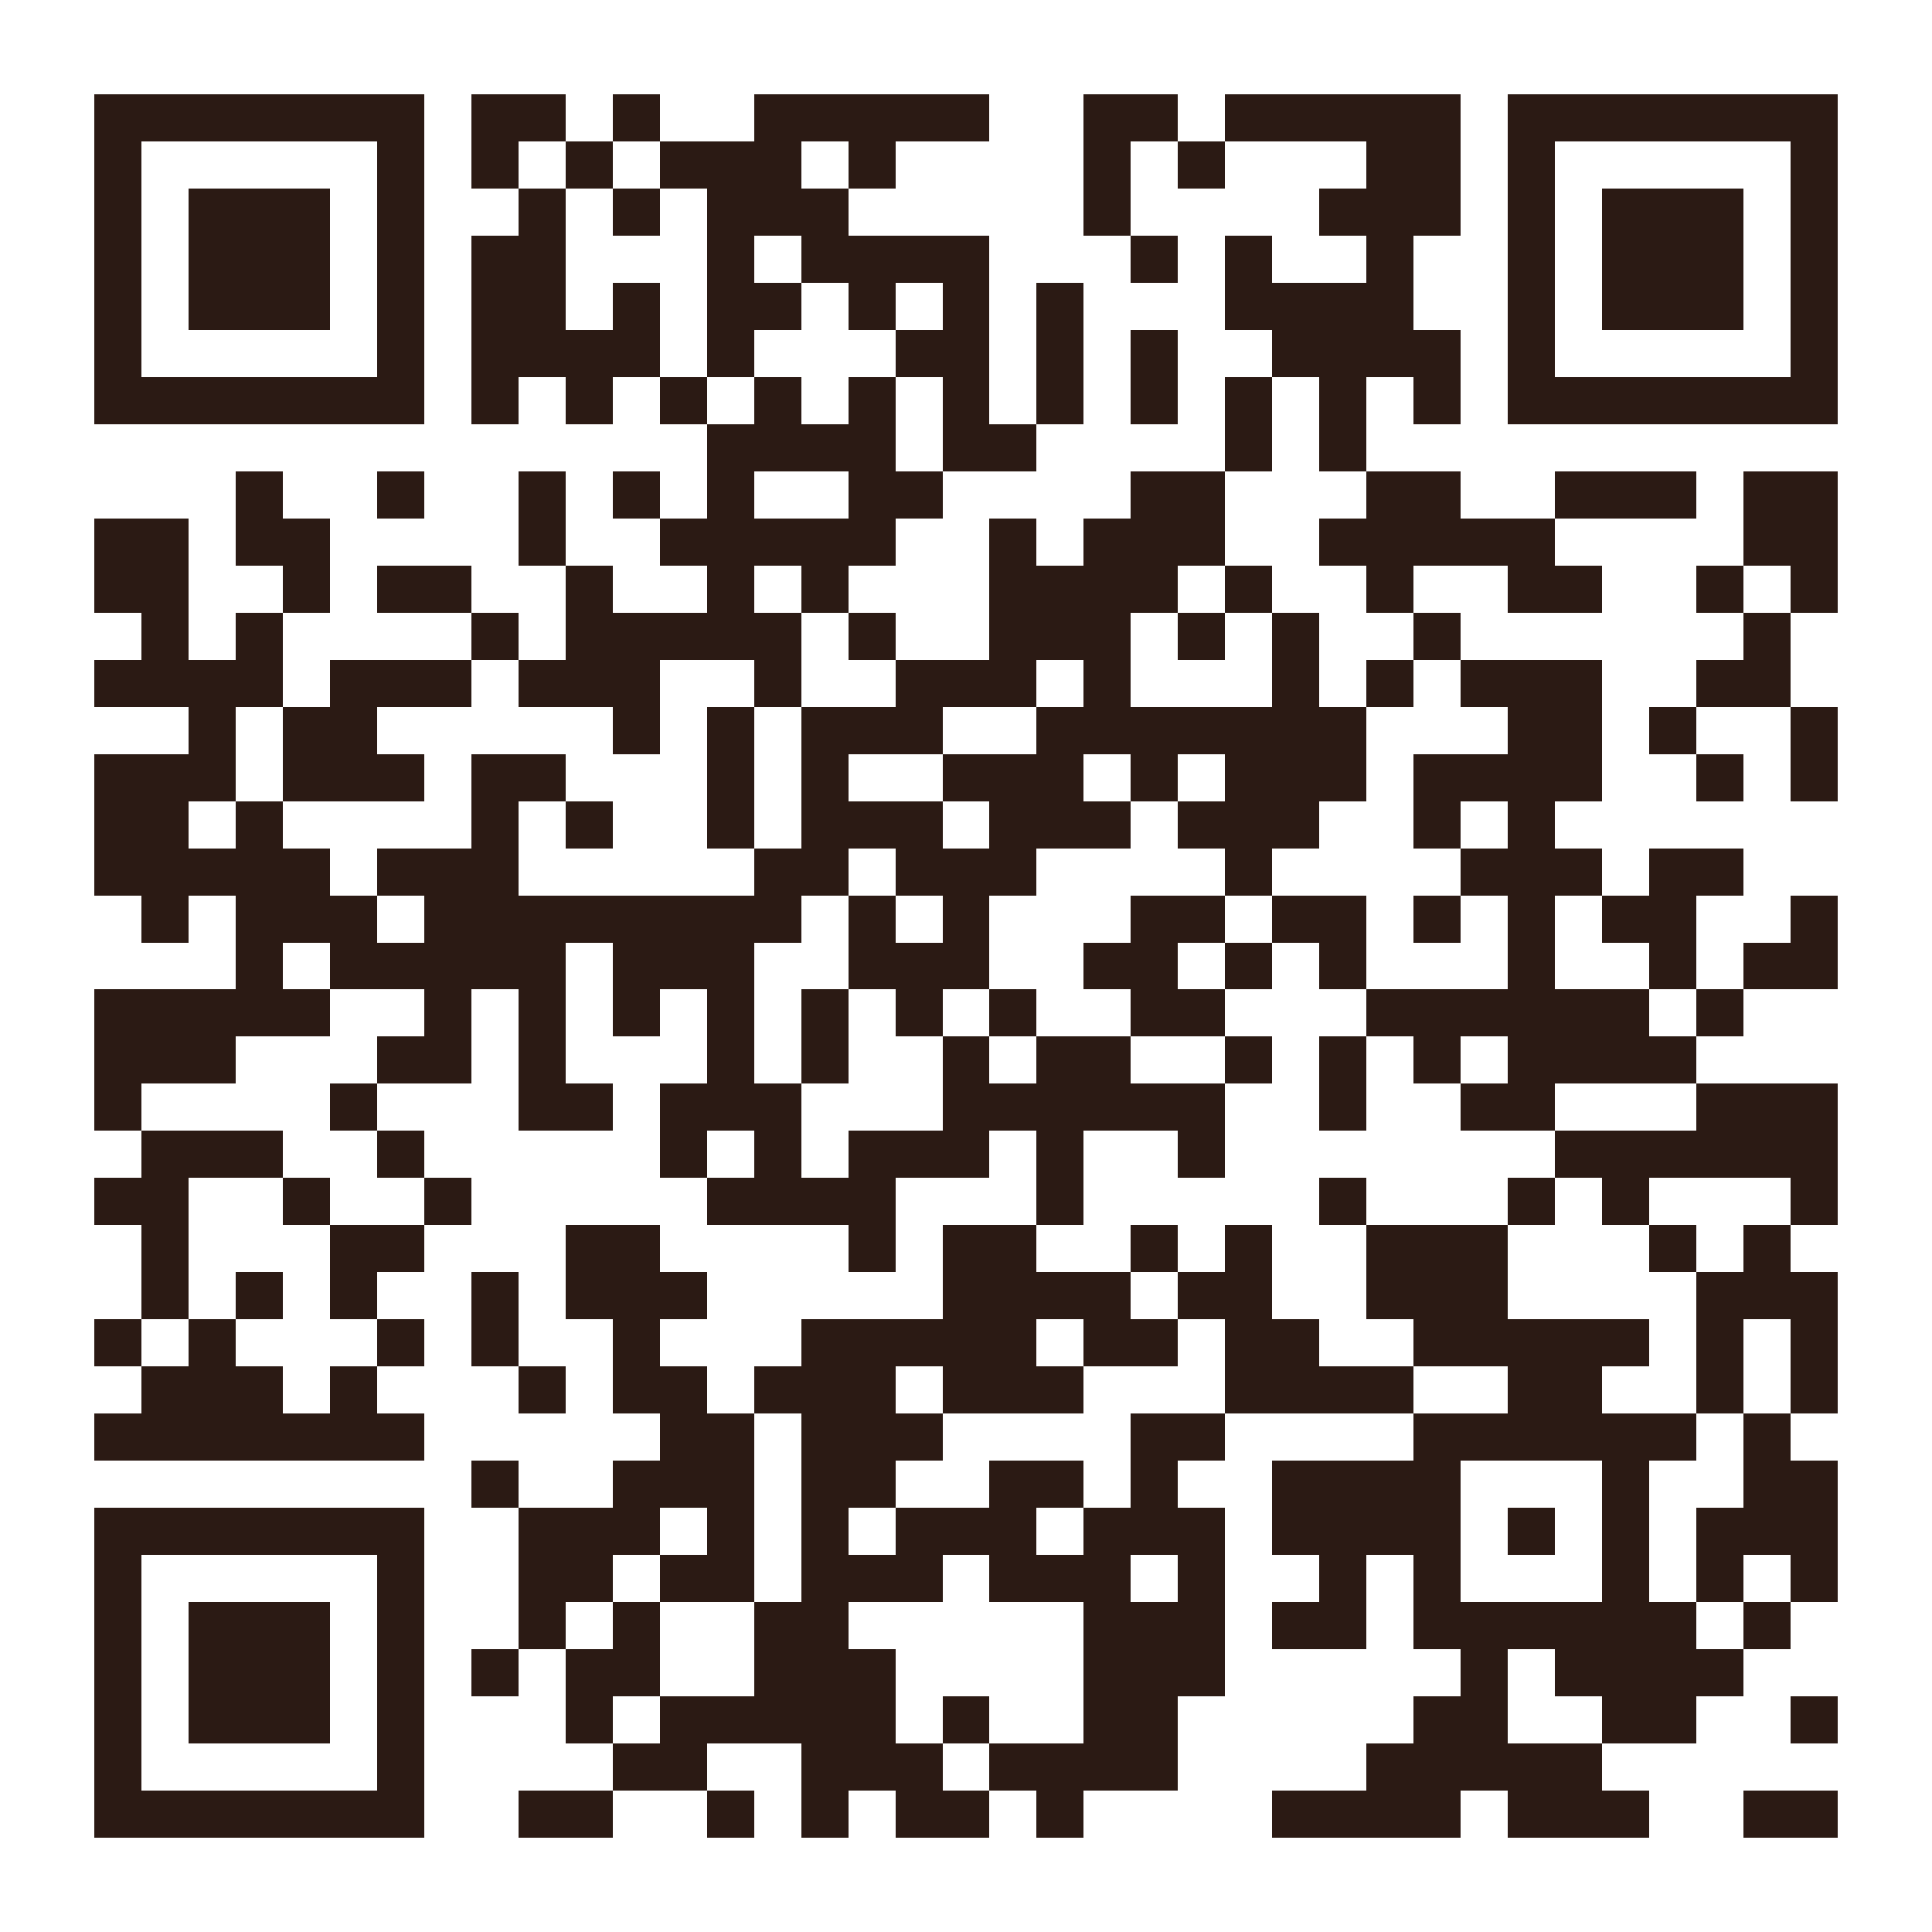
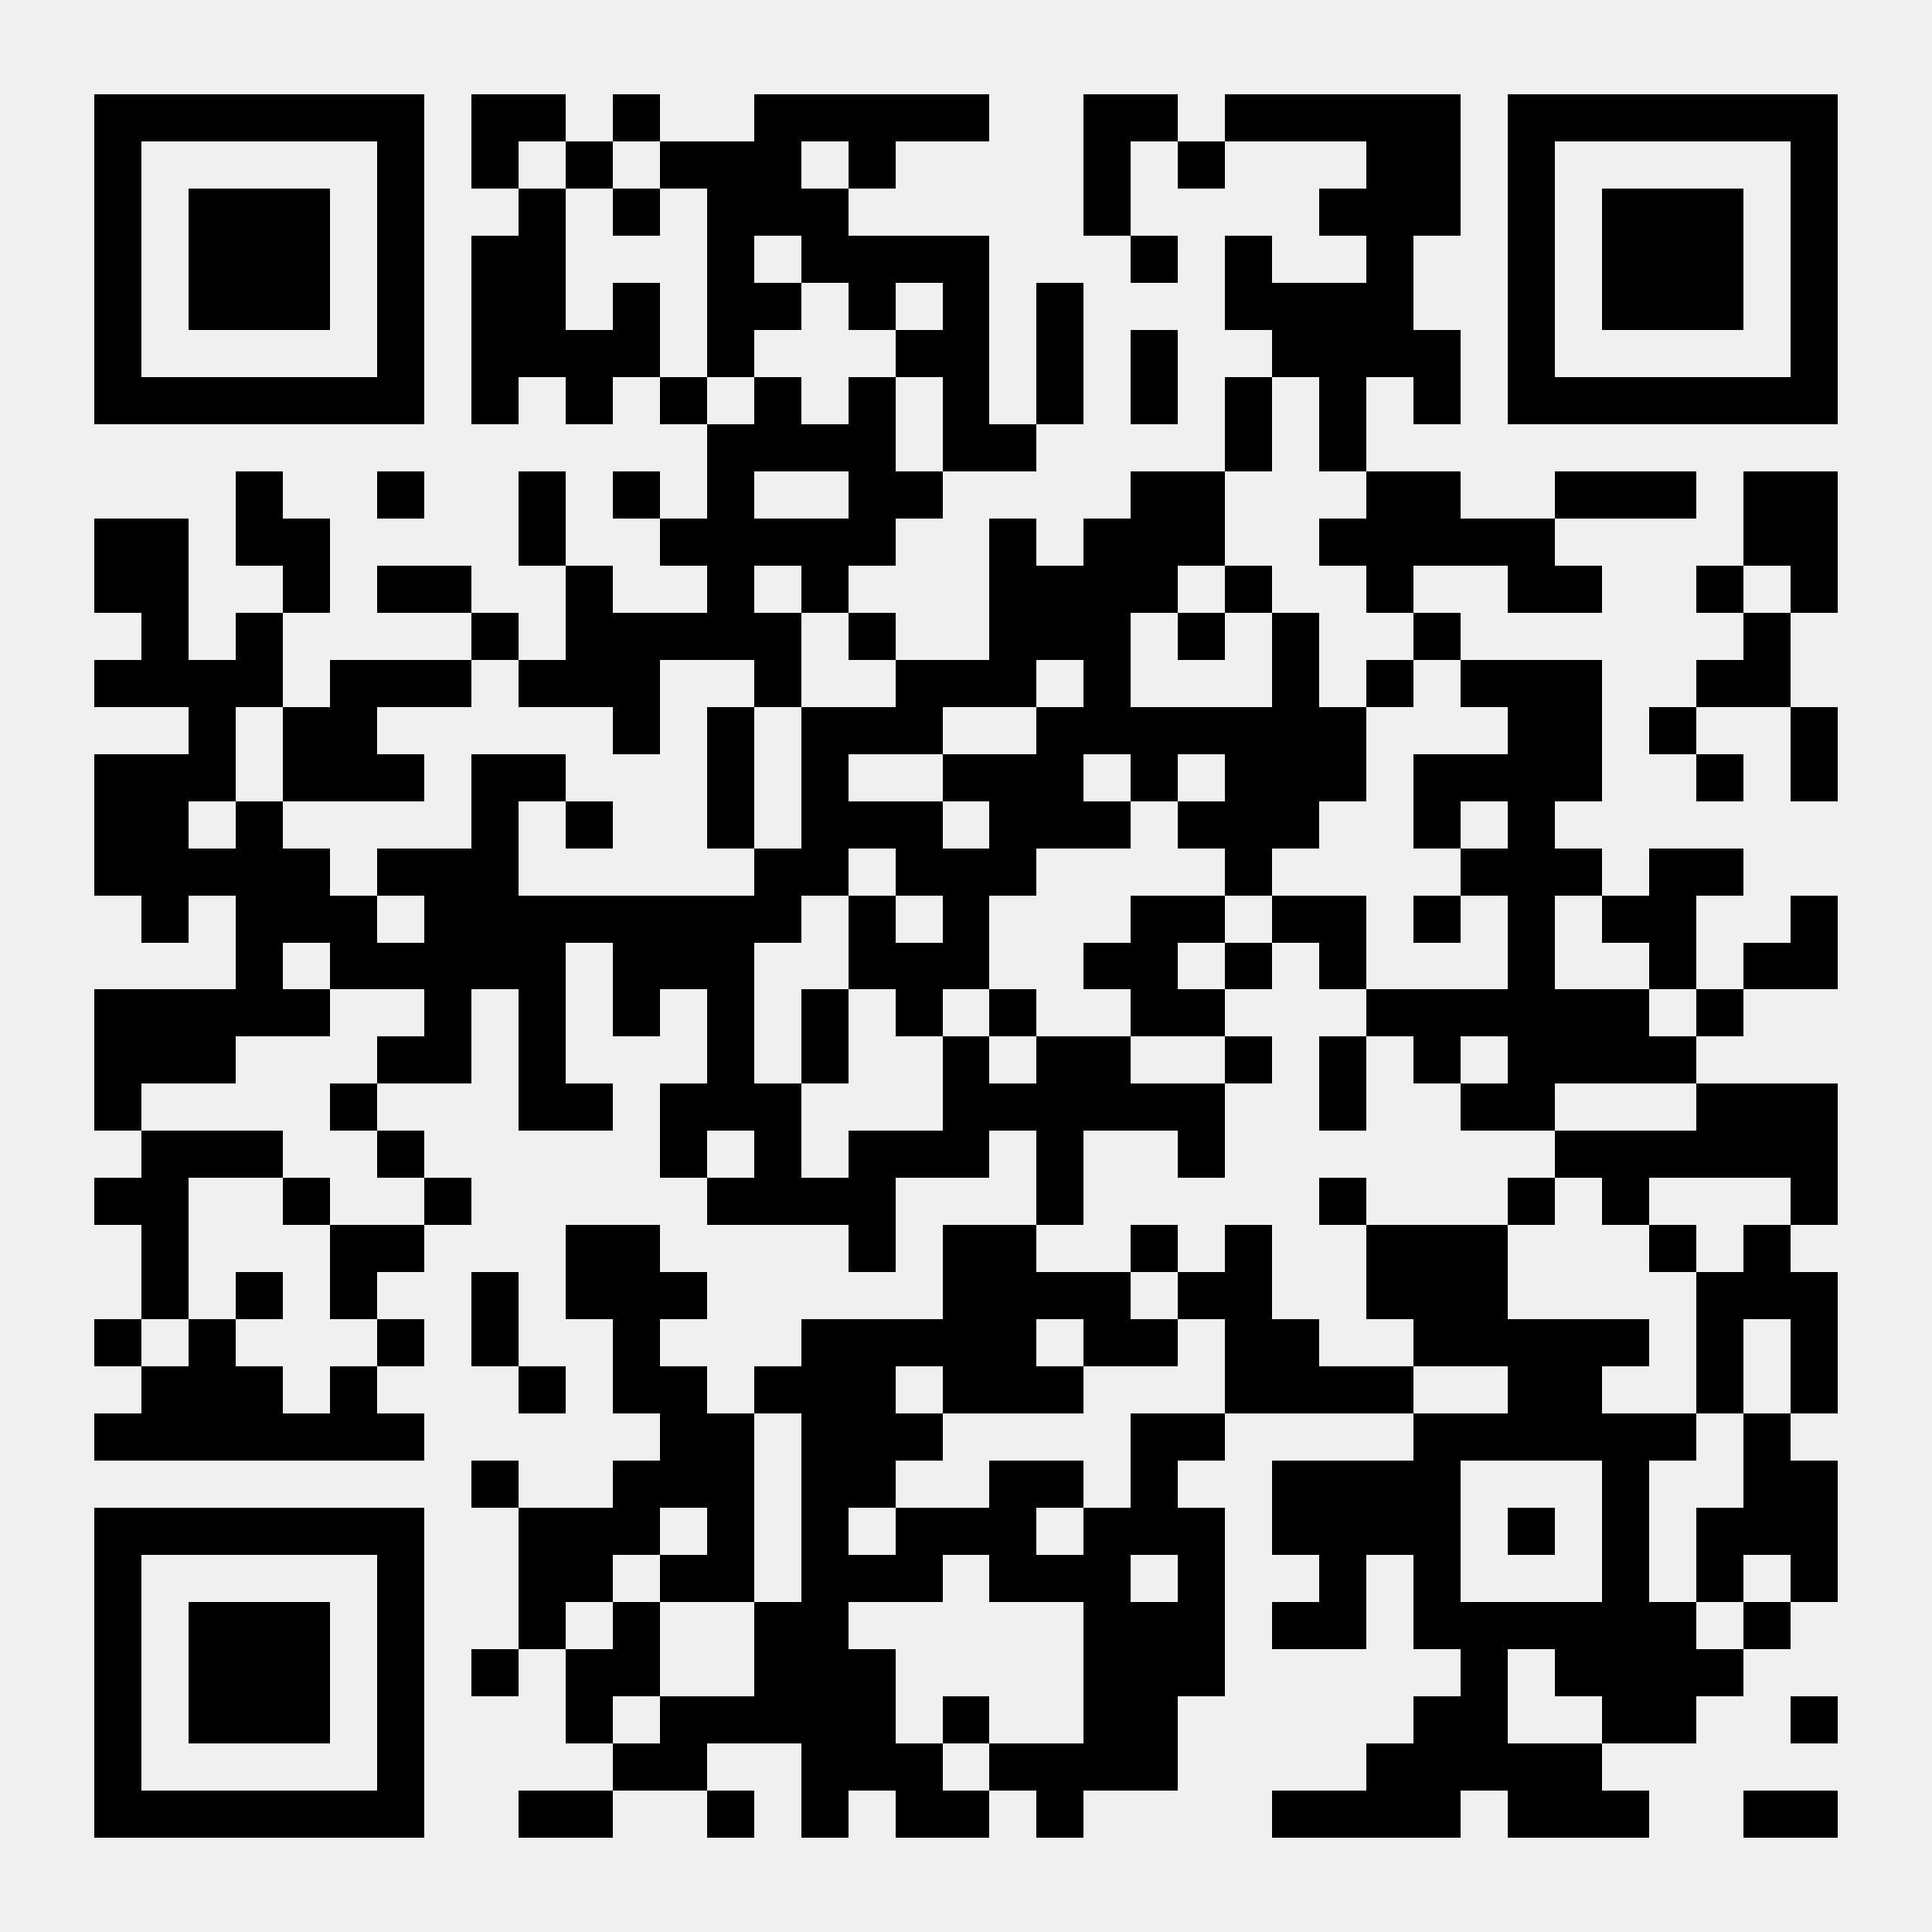
<svg xmlns="http://www.w3.org/2000/svg" viewBox="0 0 41 41" shape-rendering="crispEdges">
-   <path fill="#FFFFFF" d="M0 0h41v41H0z" />
-   <path stroke="#2B1A14" d="M2 2.5h7m1 0h2m1 0h1m2 0h5m2 0h2m1 0h5m1 0h7M2 3.5h1m5 0h1m1 0h1m1 0h1m1 0h3m1 0h1m4 0h1m1 0h1m3 0h2m1 0h1m5 0h1M2 4.5h1m1 0h3m1 0h1m2 0h1m1 0h1m1 0h3m5 0h1m4 0h3m1 0h1m1 0h3m1 0h1M2 5.5h1m1 0h3m1 0h1m1 0h2m3 0h1m1 0h4m3 0h1m1 0h1m2 0h1m2 0h1m1 0h3m1 0h1M2 6.5h1m1 0h3m1 0h1m1 0h2m1 0h1m1 0h2m1 0h1m1 0h1m1 0h1m3 0h4m2 0h1m1 0h3m1 0h1M2 7.5h1m5 0h1m1 0h4m1 0h1m3 0h2m1 0h1m1 0h1m2 0h4m1 0h1m5 0h1M2 8.5h7m1 0h1m1 0h1m1 0h1m1 0h1m1 0h1m1 0h1m1 0h1m1 0h1m1 0h1m1 0h1m1 0h1m1 0h7M15 9.5h4m1 0h2m4 0h1m1 0h1M5 10.5h1m2 0h1m2 0h1m1 0h1m1 0h1m2 0h2m4 0h2m3 0h2m2 0h3m1 0h2M2 11.5h2m1 0h2m4 0h1m2 0h5m2 0h1m1 0h3m2 0h5m4 0h2M2 12.5h2m2 0h1m1 0h2m2 0h1m2 0h1m1 0h1m3 0h4m1 0h1m2 0h1m2 0h2m2 0h1m1 0h1M3 13.5h1m1 0h1m4 0h1m1 0h5m1 0h1m2 0h3m1 0h1m1 0h1m2 0h1m6 0h1M2 14.5h4m1 0h3m1 0h3m2 0h1m2 0h3m1 0h1m3 0h1m1 0h1m1 0h3m2 0h2M4 15.5h1m1 0h2m5 0h1m1 0h1m1 0h3m2 0h7m3 0h2m1 0h1m2 0h1M2 16.5h3m1 0h3m1 0h2m3 0h1m1 0h1m2 0h3m1 0h1m1 0h3m1 0h4m2 0h1m1 0h1M2 17.5h2m1 0h1m4 0h1m1 0h1m2 0h1m1 0h3m1 0h3m1 0h3m2 0h1m1 0h1M2 18.5h5m1 0h3m5 0h2m1 0h3m4 0h1m4 0h3m1 0h2M3 19.5h1m1 0h3m1 0h8m1 0h1m1 0h1m3 0h2m1 0h2m1 0h1m1 0h1m1 0h2m2 0h1M5 20.5h1m1 0h5m1 0h3m2 0h3m2 0h2m1 0h1m1 0h1m3 0h1m2 0h1m1 0h2M2 21.5h5m2 0h1m1 0h1m1 0h1m1 0h1m1 0h1m1 0h1m1 0h1m2 0h2m3 0h6m1 0h1M2 22.5h3m3 0h2m1 0h1m3 0h1m1 0h1m2 0h1m1 0h2m2 0h1m1 0h1m1 0h1m1 0h4M2 23.5h1m4 0h1m3 0h2m1 0h3m3 0h6m2 0h1m2 0h2m3 0h3M3 24.5h3m2 0h1m5 0h1m1 0h1m1 0h3m1 0h1m2 0h1m7 0h6M2 25.5h2m2 0h1m2 0h1m5 0h4m3 0h1m5 0h1m3 0h1m1 0h1m3 0h1M3 26.5h1m3 0h2m3 0h2m4 0h1m1 0h2m2 0h1m1 0h1m2 0h3m3 0h1m1 0h1M3 27.5h1m1 0h1m1 0h1m2 0h1m1 0h3m5 0h4m1 0h2m2 0h3m4 0h3M2 28.5h1m1 0h1m3 0h1m1 0h1m2 0h1m3 0h5m1 0h2m1 0h2m2 0h5m1 0h1m1 0h1M3 29.5h3m1 0h1m3 0h1m1 0h2m1 0h3m1 0h3m3 0h4m2 0h2m2 0h1m1 0h1M2 30.5h7m5 0h2m1 0h3m4 0h2m4 0h6m1 0h1M10 31.5h1m2 0h3m1 0h2m2 0h2m1 0h1m2 0h4m3 0h1m2 0h2M2 32.5h7m2 0h3m1 0h1m1 0h1m1 0h3m1 0h3m1 0h4m1 0h1m1 0h1m1 0h3M2 33.5h1m5 0h1m2 0h2m1 0h2m1 0h3m1 0h3m1 0h1m2 0h1m1 0h1m3 0h1m1 0h1m1 0h1M2 34.5h1m1 0h3m1 0h1m2 0h1m1 0h1m2 0h2m5 0h3m1 0h2m1 0h6m1 0h1M2 35.5h1m1 0h3m1 0h1m1 0h1m1 0h2m2 0h3m4 0h3m5 0h1m1 0h4M2 36.5h1m1 0h3m1 0h1m3 0h1m1 0h5m1 0h1m2 0h2m5 0h2m2 0h2m2 0h1M2 37.5h1m5 0h1m4 0h2m2 0h3m1 0h4m4 0h5M2 38.5h7m2 0h2m2 0h1m1 0h1m1 0h2m1 0h1m4 0h4m1 0h3m2 0h2" />
+   <path stroke="#000000" d="M2 2.5h7m1 0h2m1 0h1m2 0h5m2 0h2m1 0h5m1 0h7M2 3.5h1m5 0h1m1 0h1m1 0h1m1 0h3m1 0h1m4 0h1m1 0h1m3 0h2m1 0h1m5 0h1M2 4.5h1m1 0h3m1 0h1m2 0h1m1 0h1m1 0h3m5 0h1m4 0h3m1 0h1m1 0h3m1 0h1M2 5.5h1m1 0h3m1 0h1m1 0h2m3 0h1m1 0h4m3 0h1m1 0h1m2 0h1m2 0h1m1 0h3m1 0h1M2 6.5h1m1 0h3m1 0h1m1 0h2m1 0h1m1 0h2m1 0h1m1 0h1m1 0h1m3 0h4m2 0h1m1 0h3m1 0h1M2 7.5h1m5 0h1m1 0h4m1 0h1m3 0h2m1 0h1m1 0h1m2 0h4m1 0h1m5 0h1M2 8.5h7m1 0h1m1 0h1m1 0h1m1 0h1m1 0h1m1 0h1m1 0h1m1 0h1m1 0h1m1 0h1m1 0h1m1 0h7M15 9.5h4m1 0h2m4 0h1m1 0h1M5 10.5h1m2 0h1m2 0h1m1 0h1m1 0h1m2 0h2m4 0h2m3 0h2m2 0h3m1 0h2M2 11.5h2m1 0h2m4 0h1m2 0h5m2 0h1m1 0h3m2 0h5m4 0h2M2 12.5h2m2 0h1m1 0h2m2 0h1m2 0h1m1 0h1m3 0h4m1 0h1m2 0h1m2 0h2m2 0h1m1 0h1M3 13.5h1m1 0h1m4 0h1m1 0h5m1 0h1m2 0h3m1 0h1m1 0h1m2 0h1m6 0h1M2 14.5h4m1 0h3m1 0h3m2 0h1m2 0h3m1 0h1m3 0h1m1 0h1m1 0h3m2 0h2M4 15.5h1m1 0h2m5 0h1m1 0h1m1 0h3m2 0h7m3 0h2m1 0h1m2 0h1M2 16.5h3m1 0h3m1 0h2m3 0h1m1 0h1m2 0h3m1 0h1m1 0h3m1 0h4m2 0h1m1 0h1M2 17.5h2m1 0h1m4 0h1m1 0h1m2 0h1m1 0h3m1 0h3m1 0h3m2 0h1m1 0h1M2 18.5h5m1 0h3m5 0h2m1 0h3m4 0h1m4 0h3m1 0h2M3 19.5h1m1 0h3m1 0h8m1 0h1m1 0h1m3 0h2m1 0h2m1 0h1m1 0h1m1 0h2m2 0h1M5 20.5h1m1 0h5m1 0h3m2 0h3m2 0h2m1 0h1m1 0h1m3 0h1m2 0h1m1 0h2M2 21.5h5m2 0h1m1 0h1m1 0h1m1 0h1m1 0h1m1 0h1m1 0h1m2 0h2m3 0h6m1 0h1M2 22.5h3m3 0h2m1 0h1m3 0h1m1 0h1m2 0h1m1 0h2m2 0h1m1 0h1m1 0h1m1 0h4M2 23.5h1m4 0h1m3 0h2m1 0h3m3 0h6m2 0h1m2 0h2m3 0h3M3 24.5h3m2 0h1m5 0h1m1 0h1m1 0h3m1 0h1m2 0h1m7 0h6M2 25.5h2m2 0h1m2 0h1m5 0h4m3 0h1m5 0h1m3 0h1m1 0h1m3 0h1M3 26.5h1m3 0h2m3 0h2m4 0h1m1 0h2m2 0h1m1 0h1m2 0h3m3 0h1m1 0h1M3 27.5h1m1 0h1m1 0h1m2 0h1m1 0h3m5 0h4m1 0h2m2 0h3m4 0h3M2 28.5h1m1 0h1m3 0h1m1 0h1m2 0h1m3 0h5m1 0h2m1 0h2m2 0h5m1 0h1m1 0h1M3 29.5h3m1 0h1m3 0h1m1 0h2m1 0h3m1 0h3m3 0h4m2 0h2m2 0h1m1 0h1M2 30.5h7m5 0h2m1 0h3m4 0h2m4 0h6m1 0h1M10 31.5h1m2 0h3m1 0h2m2 0h2m1 0h1m2 0h4m3 0h1m2 0h2M2 32.5h7m2 0h3m1 0h1m1 0h1m1 0h3m1 0h3m1 0h4m1 0h1m1 0h1m1 0h3M2 33.5h1m5 0h1m2 0h2m1 0h2m1 0h3m1 0h3m1 0h1m2 0h1m1 0h1m3 0h1m1 0h1m1 0h1M2 34.5h1m1 0h3m1 0h1m2 0h1m1 0h1m2 0h2m5 0h3m1 0h2m1 0h6m1 0h1M2 35.5h1m1 0h3m1 0h1m1 0h1m1 0h2m2 0h3m4 0h3m5 0h1m1 0h4M2 36.5h1m1 0h3m1 0h1m3 0h1m1 0h5m1 0h1m2 0h2m5 0h2m2 0h2m2 0h1M2 37.5h1m5 0h1m4 0h2m2 0h3m1 0h4m4 0h5M2 38.5h7m2 0h2m2 0h1m1 0h1m1 0h2m1 0h1m4 0h4m1 0h3m2 0h2" />
</svg>
